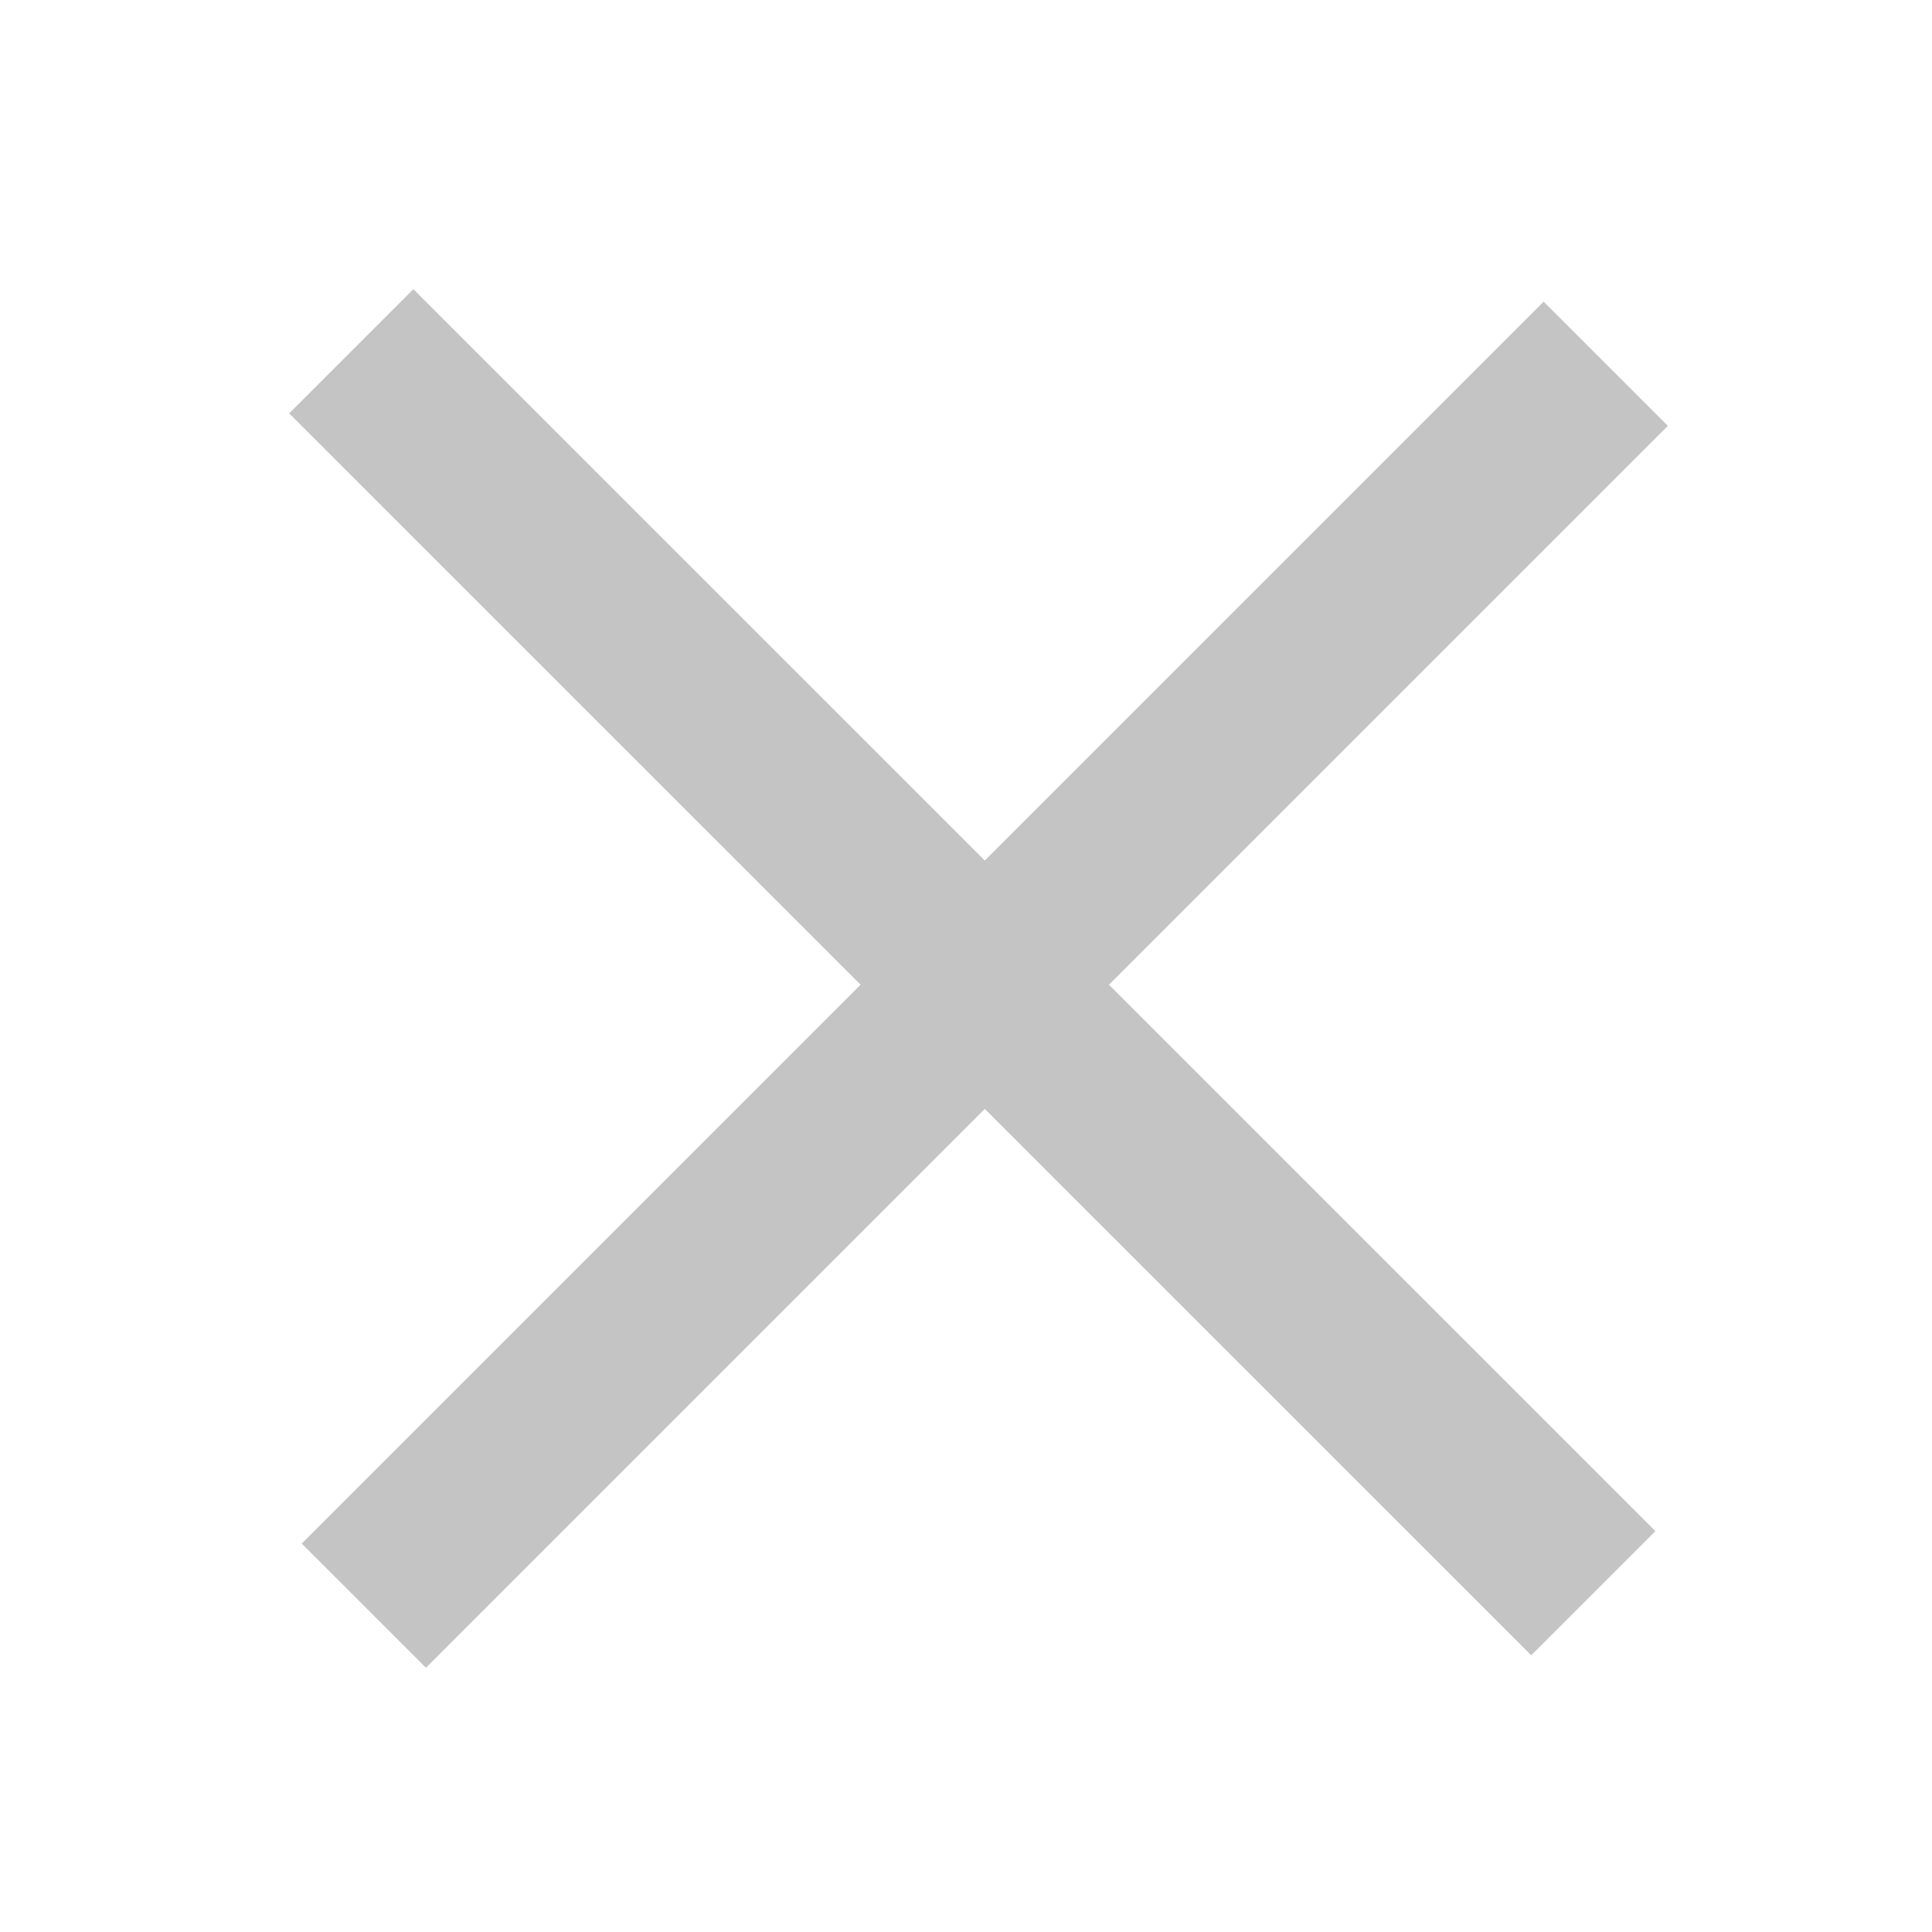
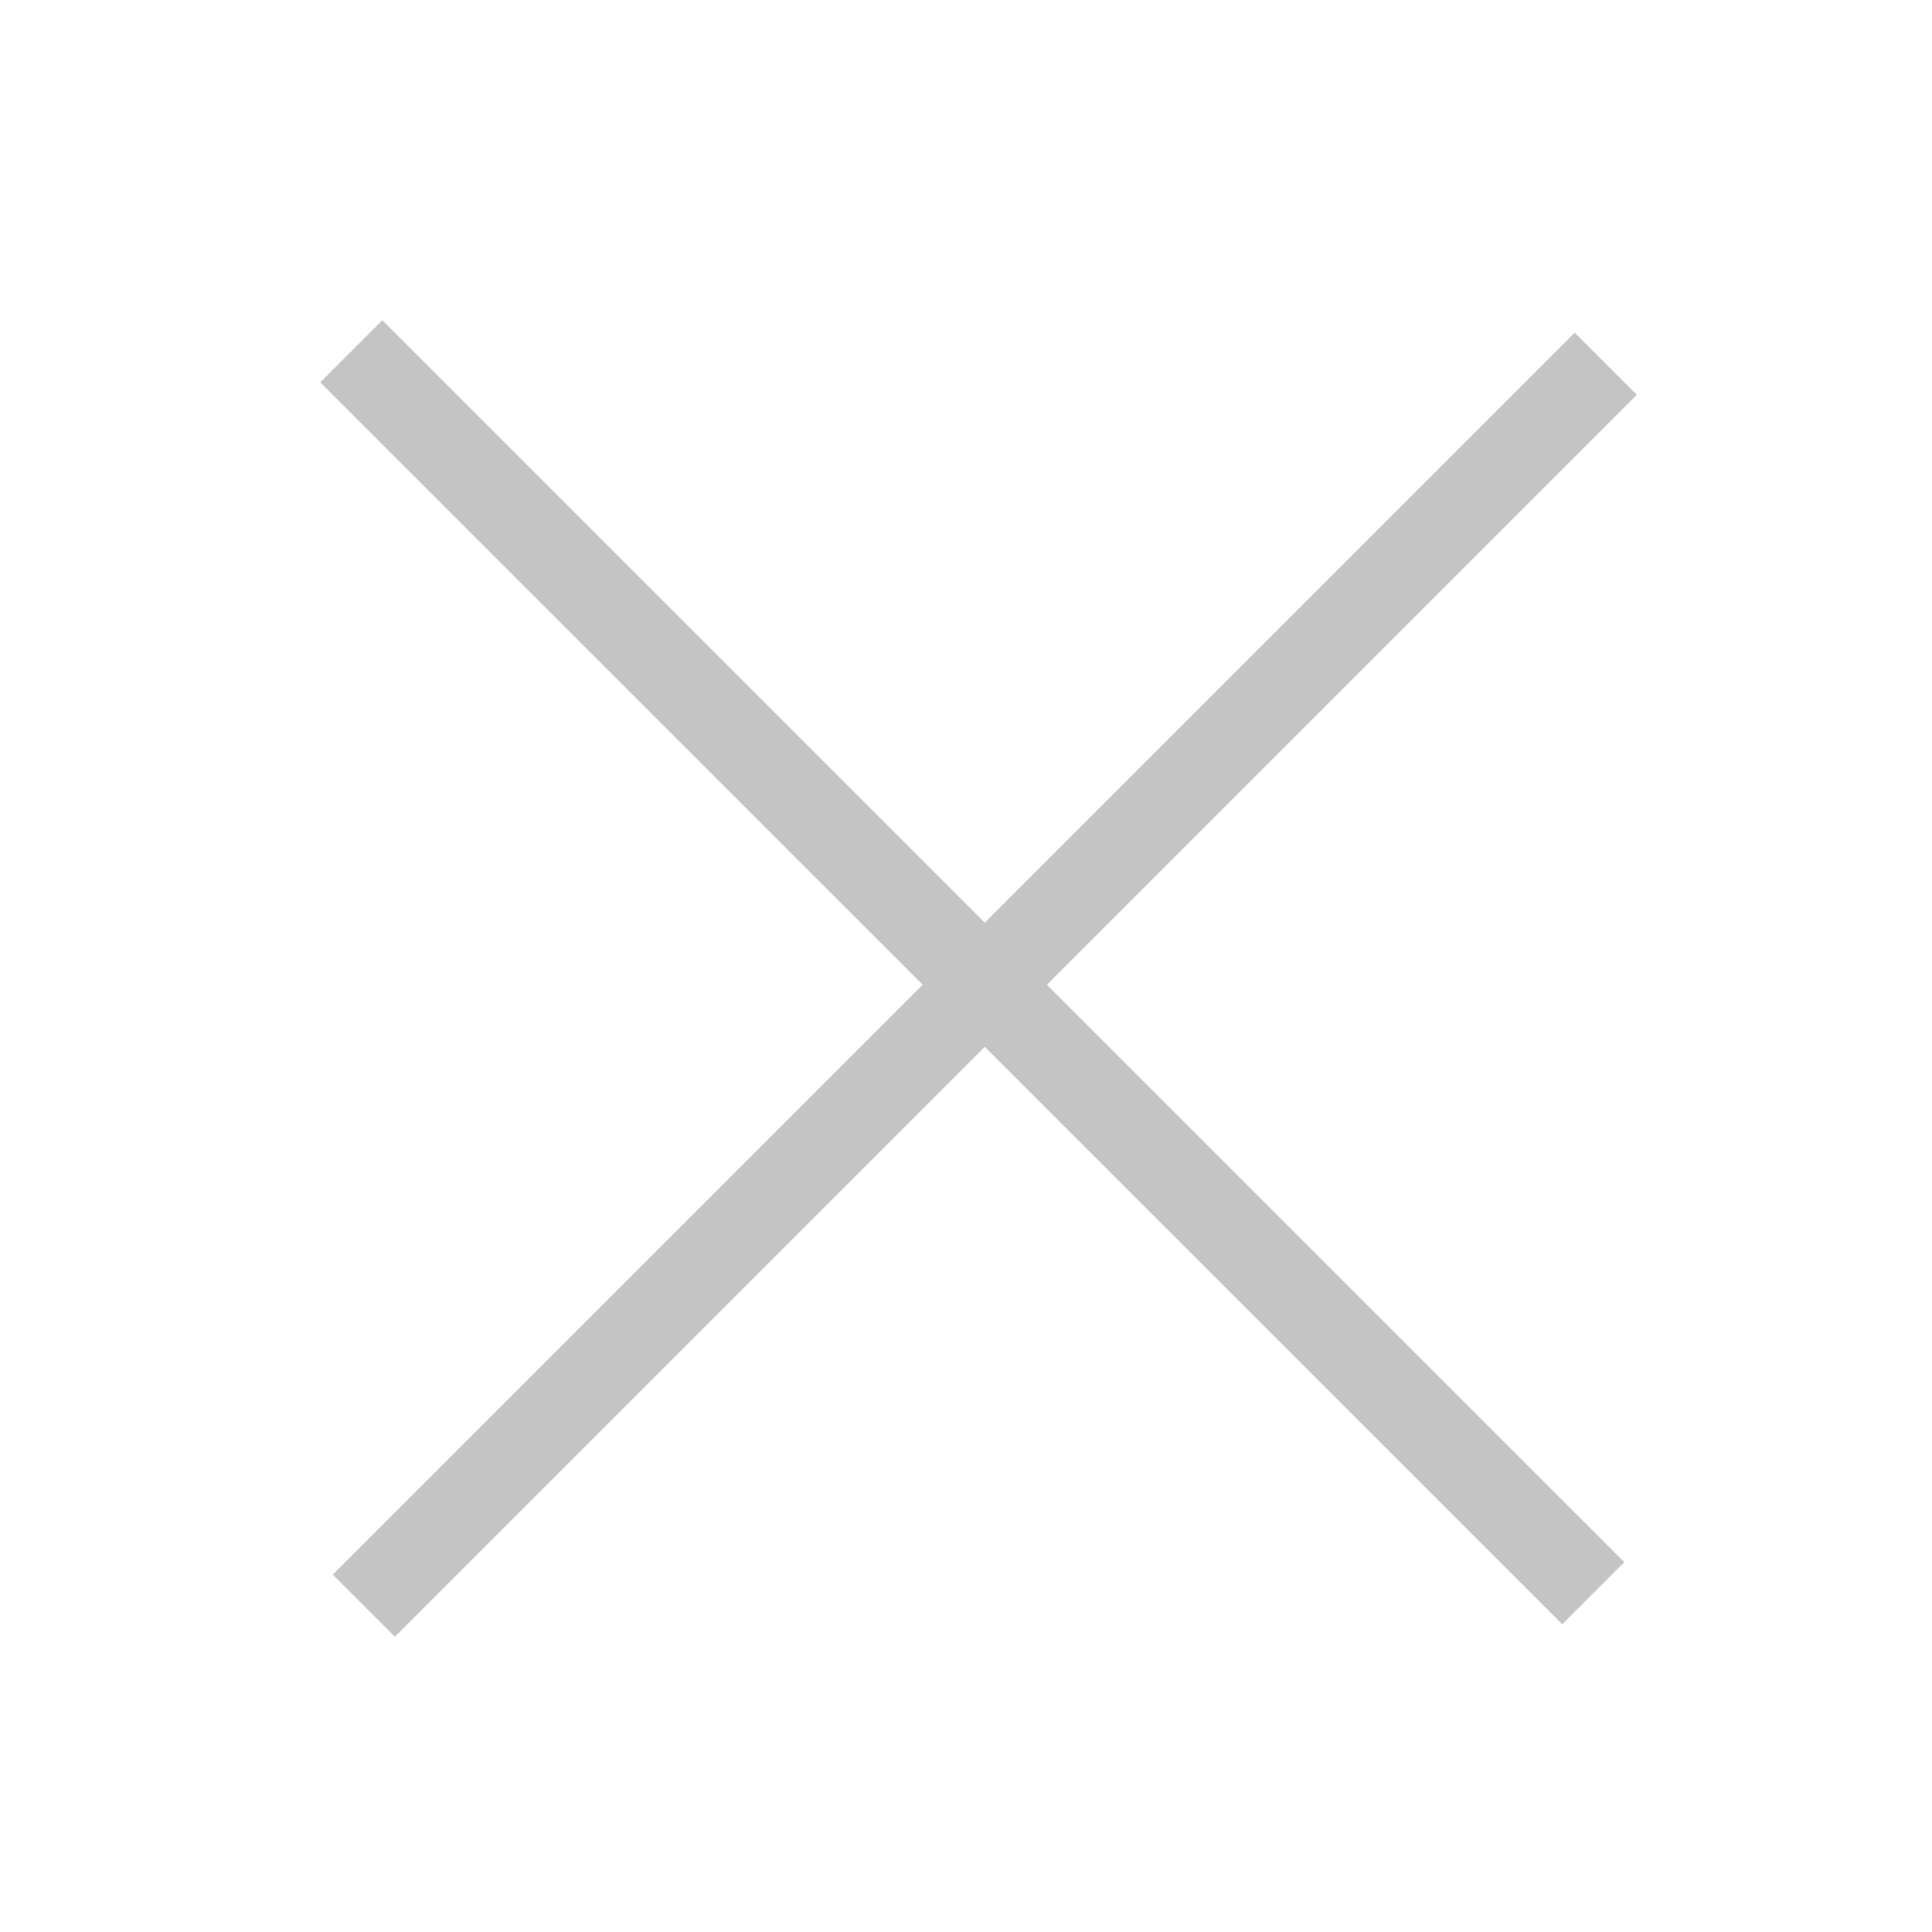
<svg xmlns="http://www.w3.org/2000/svg" width="22" height="22" viewBox="0 0 22 22" fill="none">
-   <path d="M4.143 18.284L18.285 4.142" stroke="#C4C4C4" stroke-width="2" />
-   <path d="M18.143 18.142L4 4" stroke="#C4C4C4" stroke-width="2" />
+   <path d="M4.143 18.284L18.285 4.142" stroke="#C4C4C4" strokeWidth="2" />
+   <path d="M18.143 18.142L4 4" stroke="#C4C4C4" strokeWidth="2" />
</svg>
